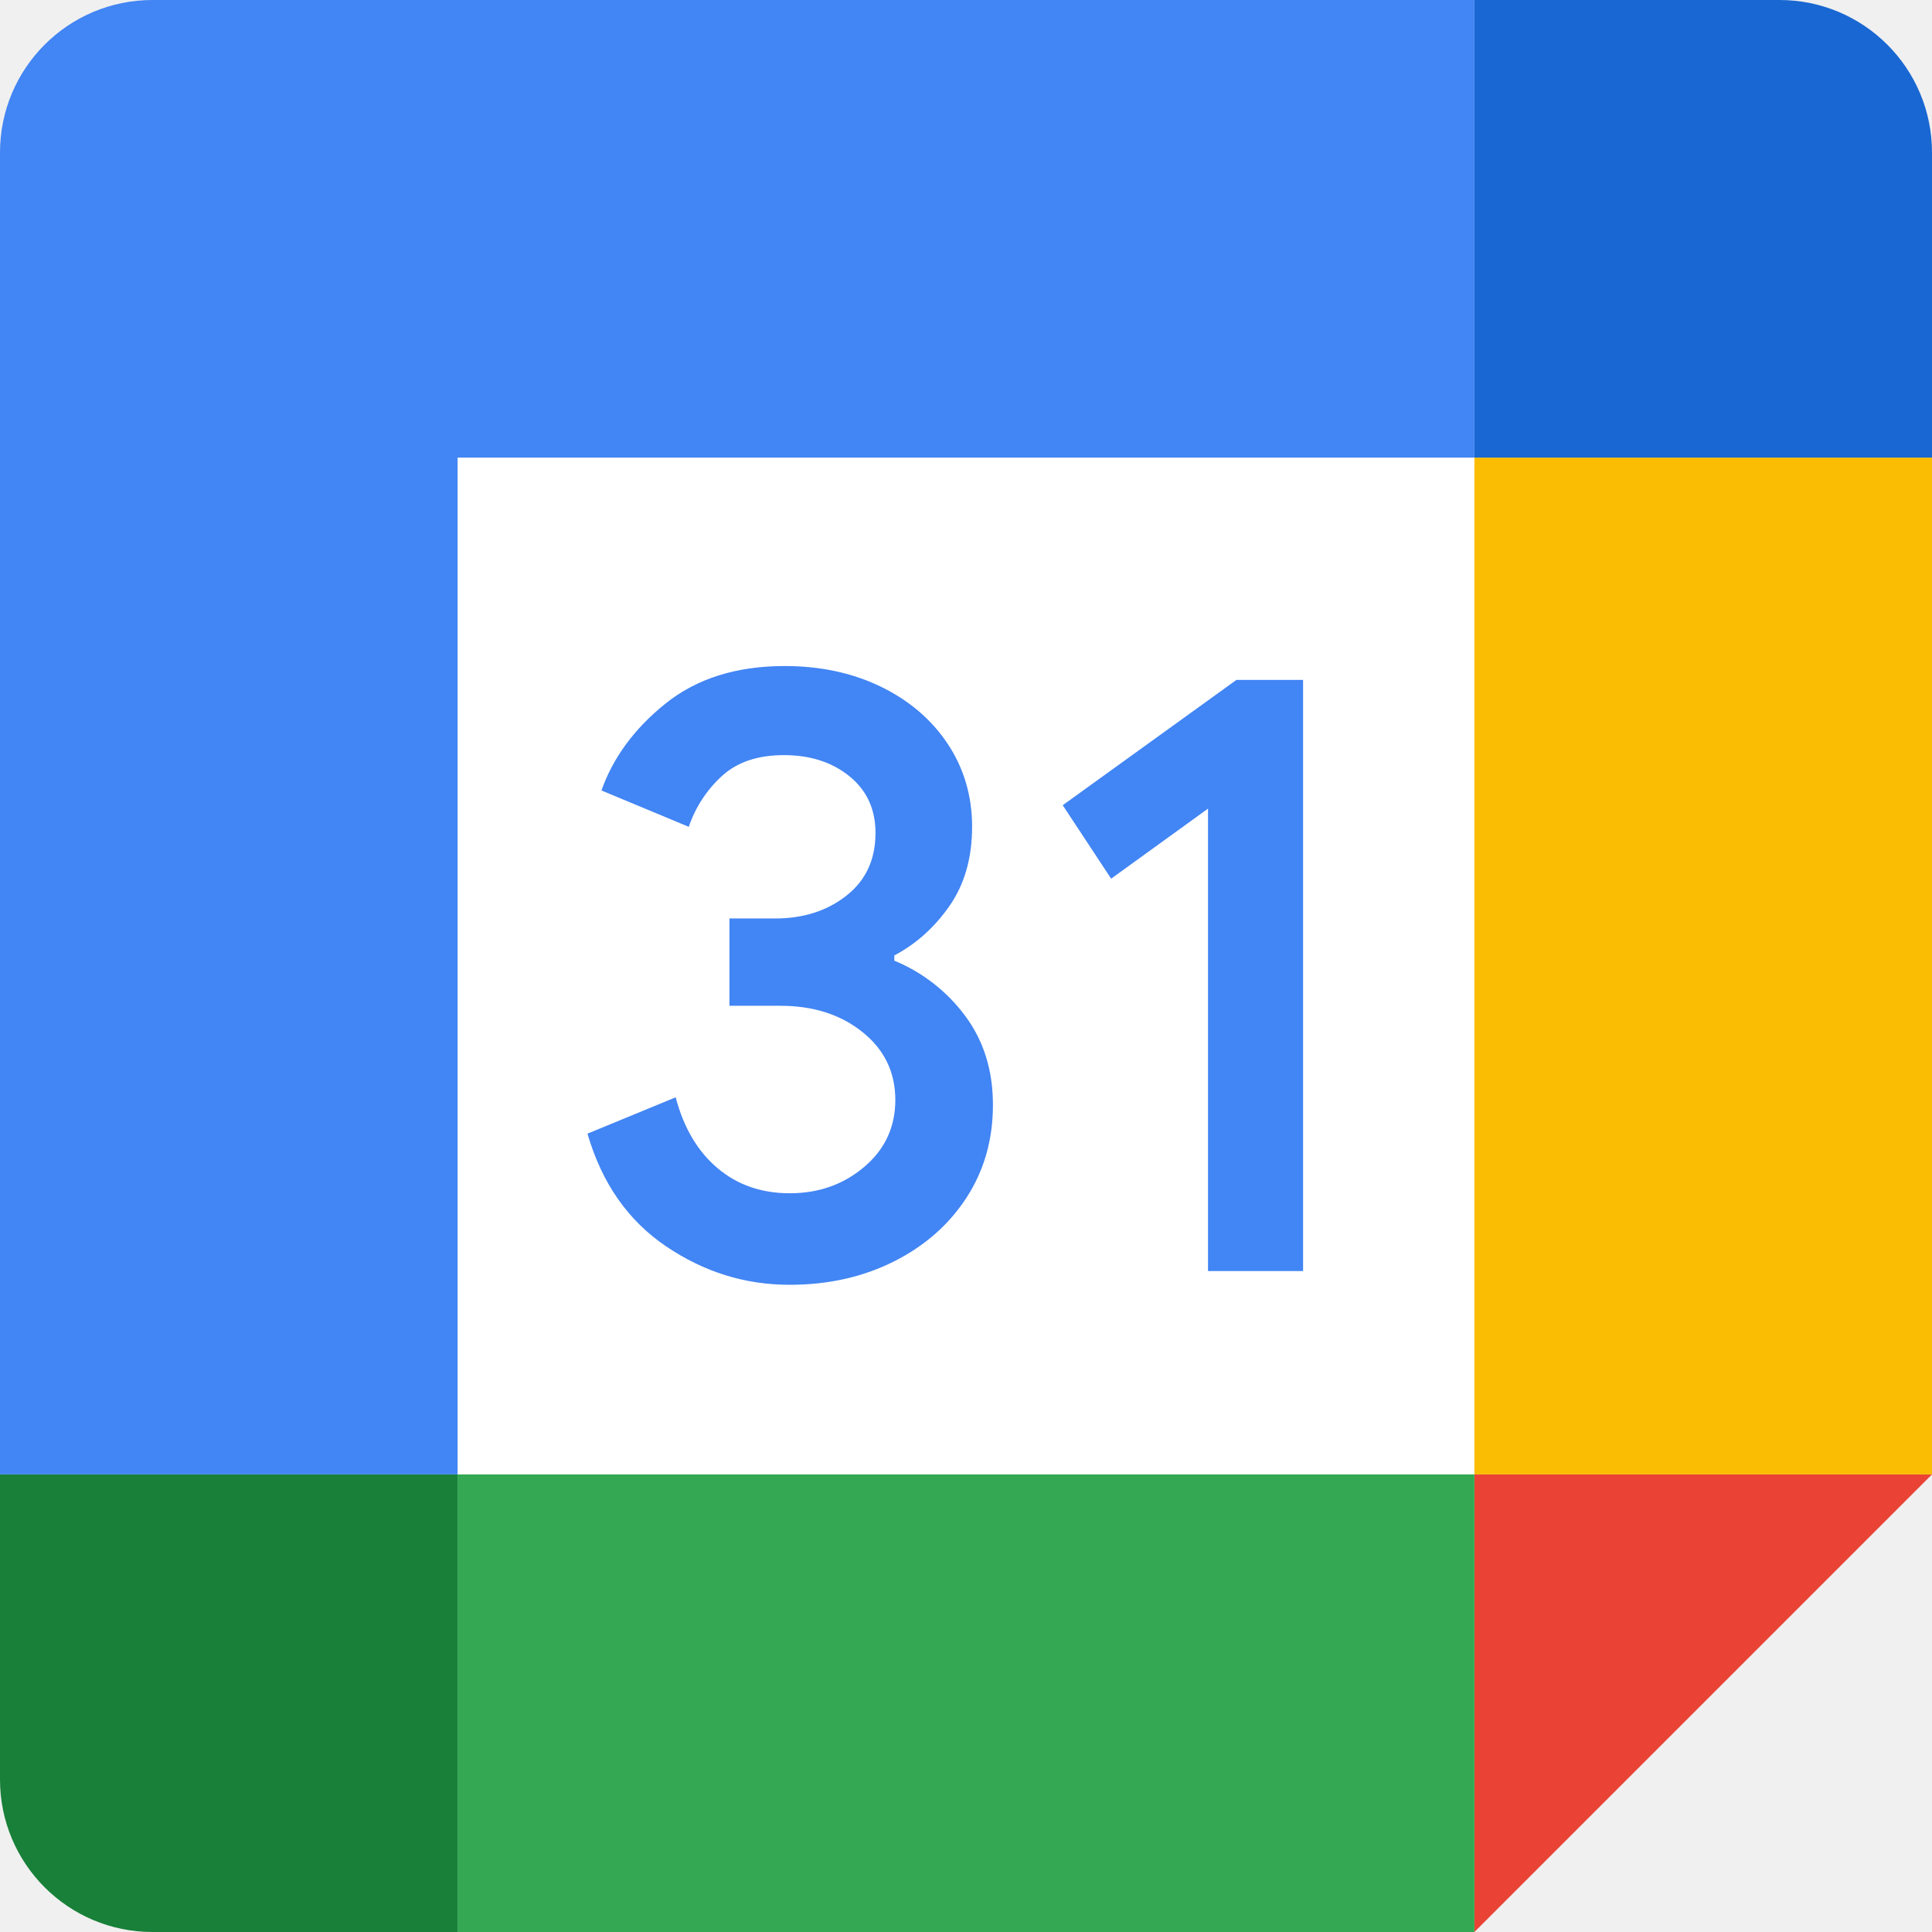
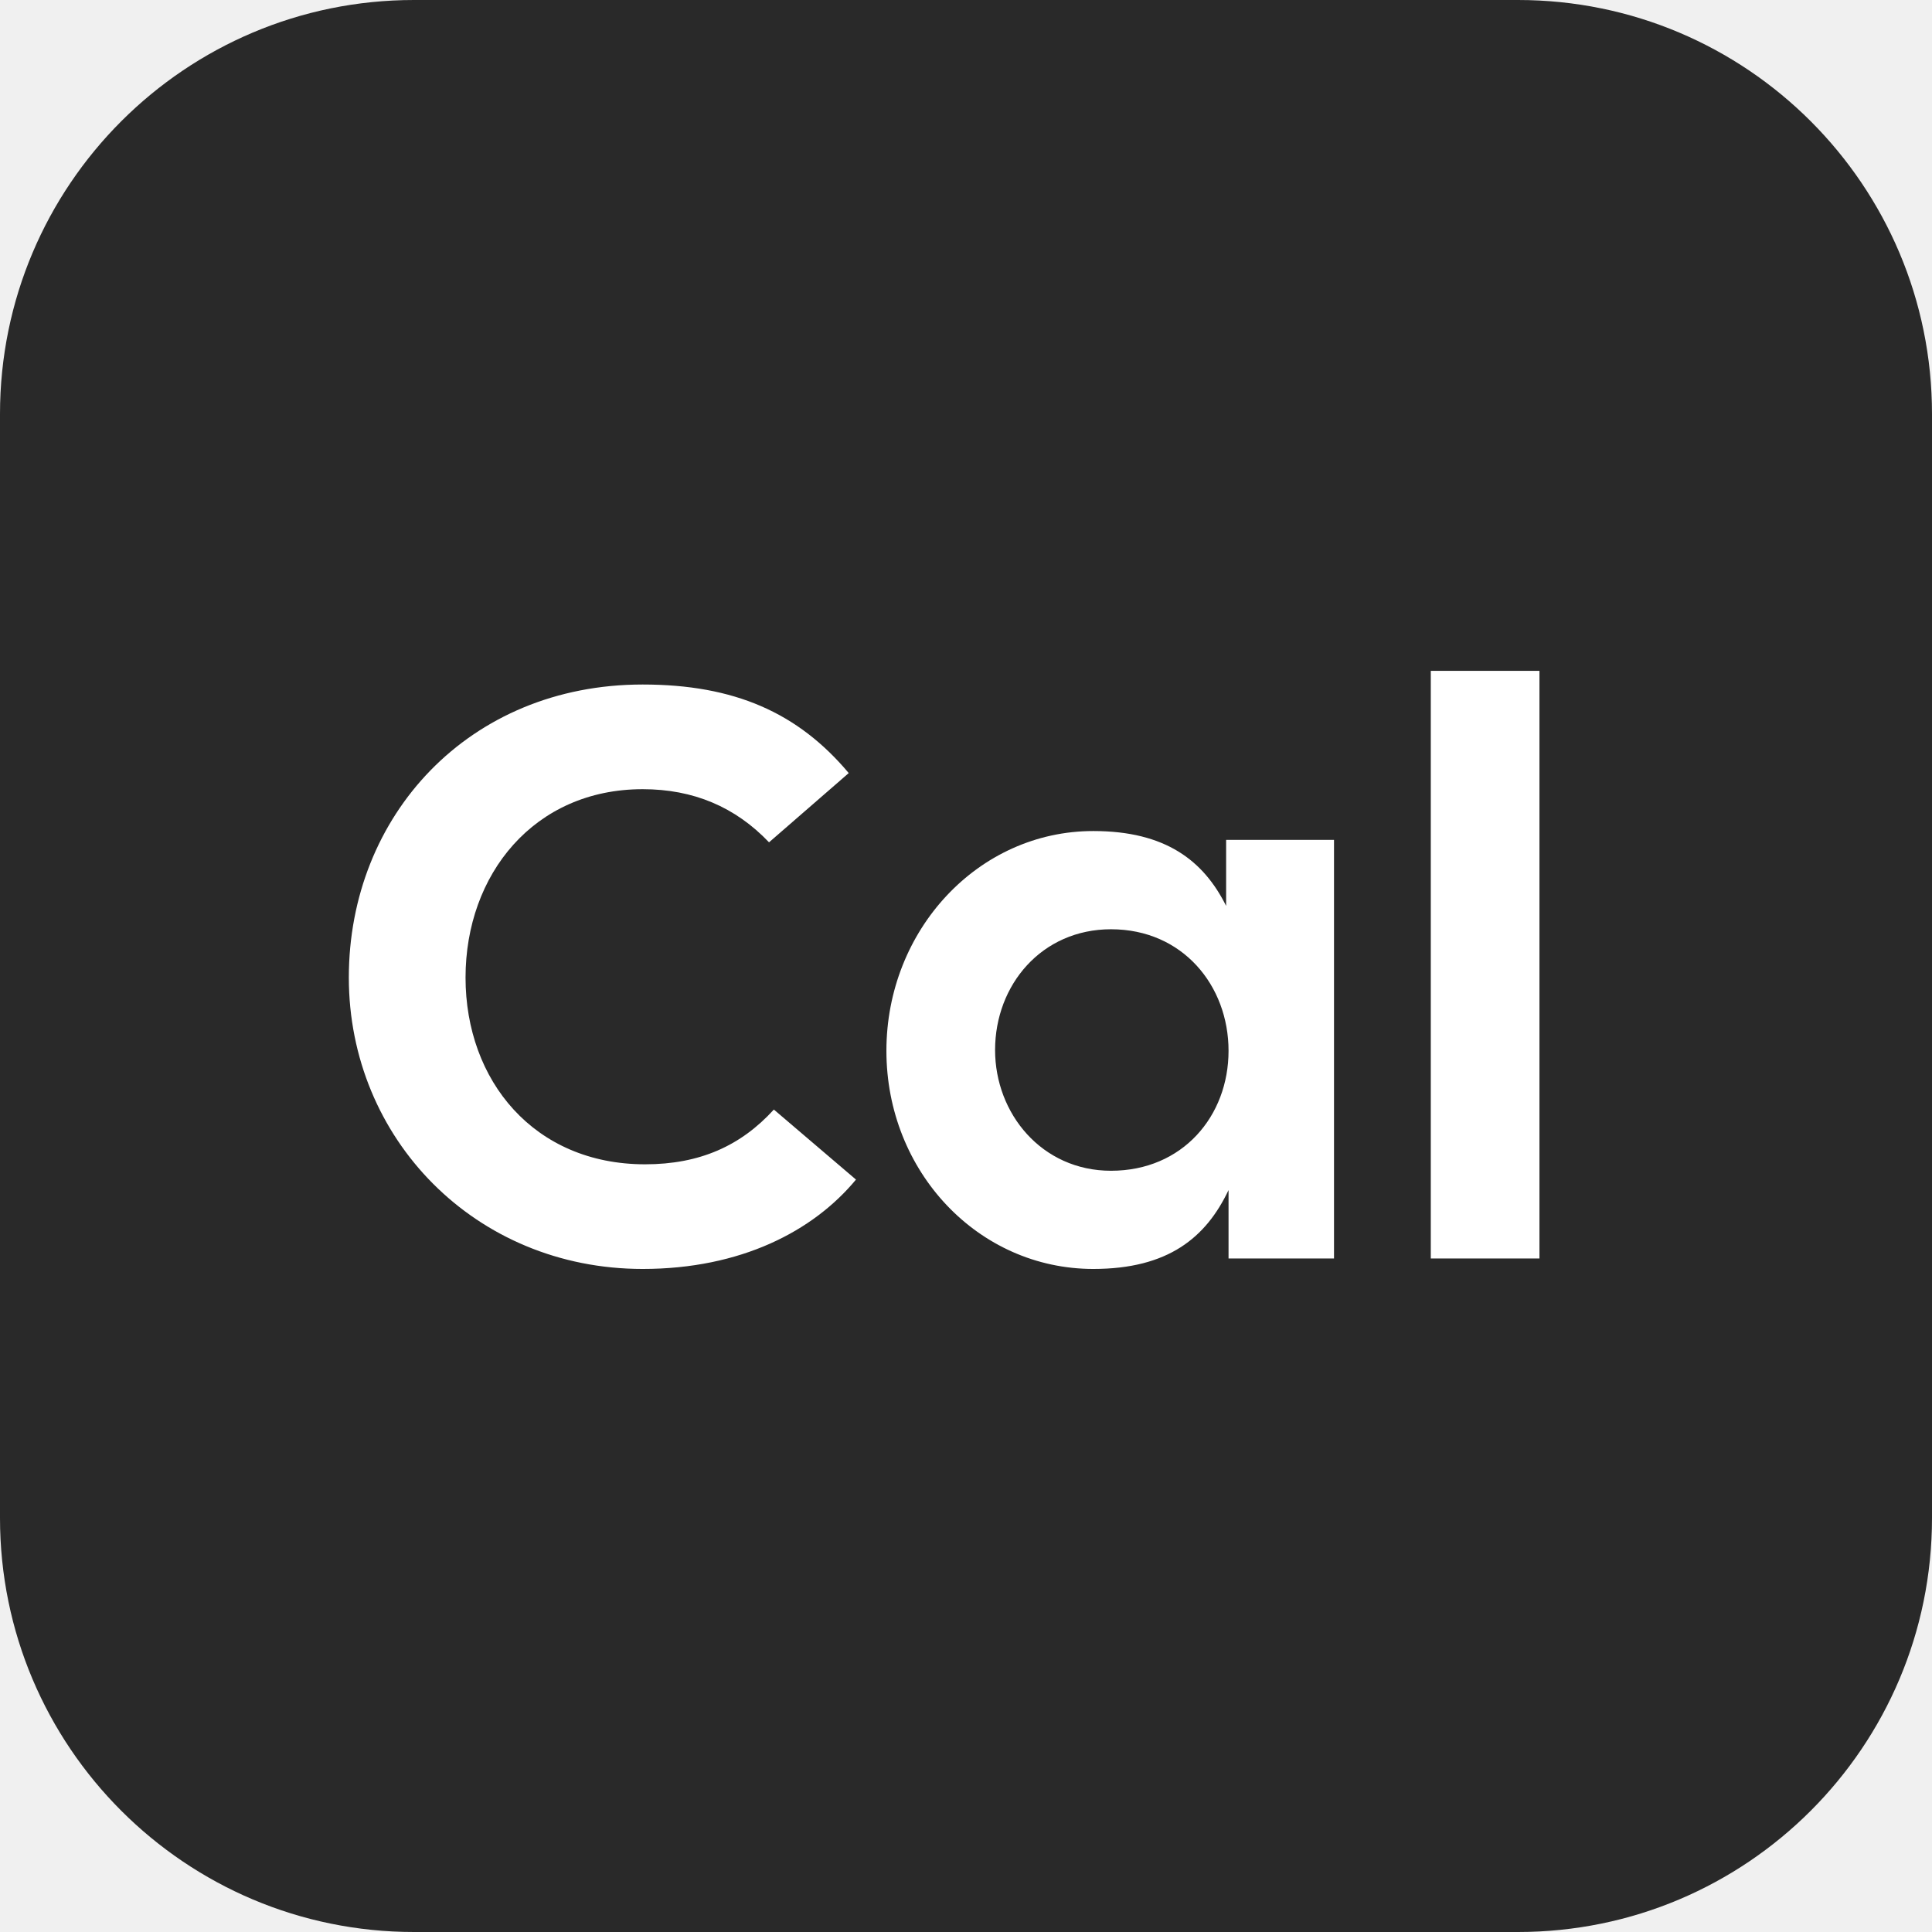
- <svg xmlns="http://www.w3.org/2000/svg" viewBox="186 38 76 76">
-   <path fill="#fff" d="M244 56h-40v40h40V56z" />
-   <path fill="#EA4335" d="M244 114l18-18h-18v18z" />
-   <path fill="#FBBC04" d="M262 56h-18v40h18V56z" />
-   <path fill="#34A853" d="M244 96h-40v18h40V96z" />
-   <path fill="#188038" d="M186 96v12c0 3.315 2.685 6 6 6h12V96h-18z" />
-   <path fill="#1967D2" d="M262 56V44c0-3.315-2.685-6-6-6h-12v18h18z" />
-   <path fill="#4285F4" d="M244 38h-52c-3.315 0 -6 2.685-6 6v52h18V56h40V38z" />
-   <path fill="#4285F4" d="M212.205 87.03c-1.495-1.01-2.53-2.485-3.095-4.435l3.47-1.43c.315 1.2.865 2.13 1.65 2.79.78.66 1.73.985 2.84.985 1.135 0 2.11-.345 2.925-1.035s1.225-1.57 1.225-2.635c0-1.09-.43-1.98-1.29-2.67-.86-.69-1.94-1.035-3.23-1.035h-2.005V74.13h1.8c1.11 0 2.045-.3 2.805-.9.76-.6 1.14-1.42 1.14-2.465 0 -.93-.34-1.67-1.02-2.225-.68-.555-1.54-.835-2.585-.835-1.02 0 -1.83.27-2.43.815a4.784 4.784 0 0 0 -1.31 2.005l-3.435-1.43c.455-1.29 1.29-2.43 2.515-3.415 1.225-.985 2.79-1.48 4.69-1.48 1.405 0 2.67.27 3.79.815 1.12.545 2 1.3 2.635 2.26.635.965.95 2.045.95 3.245 0 1.225-.295 2.26-.885 3.11-.59.85-1.315 1.5-2.175 1.955v.205a6.605 6.605 0 0 1 2.79 2.175c.725.975 1.09 2.14 1.09 3.5 0 1.36-.345 2.575-1.035 3.64s-1.645 1.905-2.855 2.515c-1.215.61-2.58.92-4.095.92-1.755.005-3.375-.5-4.87-1.51zM233.52 69.81l-3.81 2.755-1.905-2.89 6.835-4.93h2.62V88h-3.74V69.81z" />
+ <svg xmlns="http://www.w3.org/2000/svg" width="56" height="56" fill="none">
+   <rect width="56" height="56" rx="12" fill="#292929" />
+   <path d="M18.628 36.781c2.846 0 4.946-1.096 6.183-2.59l-2.38-2.03c-.957 1.05-2.147 1.587-3.733 1.587-3.22 0-5.204-2.427-5.204-5.413 0-2.987 1.984-5.46 5.134-5.46 1.47 0 2.683.513 3.663 1.54l2.31-2.007c-1.47-1.75-3.313-2.567-5.973-2.567-5.04 0-8.517 3.803-8.517 8.493 0 4.667 3.663 8.447 8.517 8.447ZM31.69 36.781c2.17 0 3.267-.91 3.92-2.286v1.983h3.057V24.344H35.54v1.914c-.653-1.307-1.75-2.17-3.85-2.17-3.337 0-5.997 2.87-5.997 6.37s2.66 6.323 5.997 6.323Zm-2.847-6.346c0-1.89 1.354-3.5 3.36-3.5 2.077 0 3.407 1.633 3.407 3.523 0 1.89-1.33 3.477-3.407 3.477-2.006 0-3.36-1.657-3.36-3.5ZM41.472 36.478h3.15V19.444h-3.15v17.034Z" fill="#fff" />
</svg>
